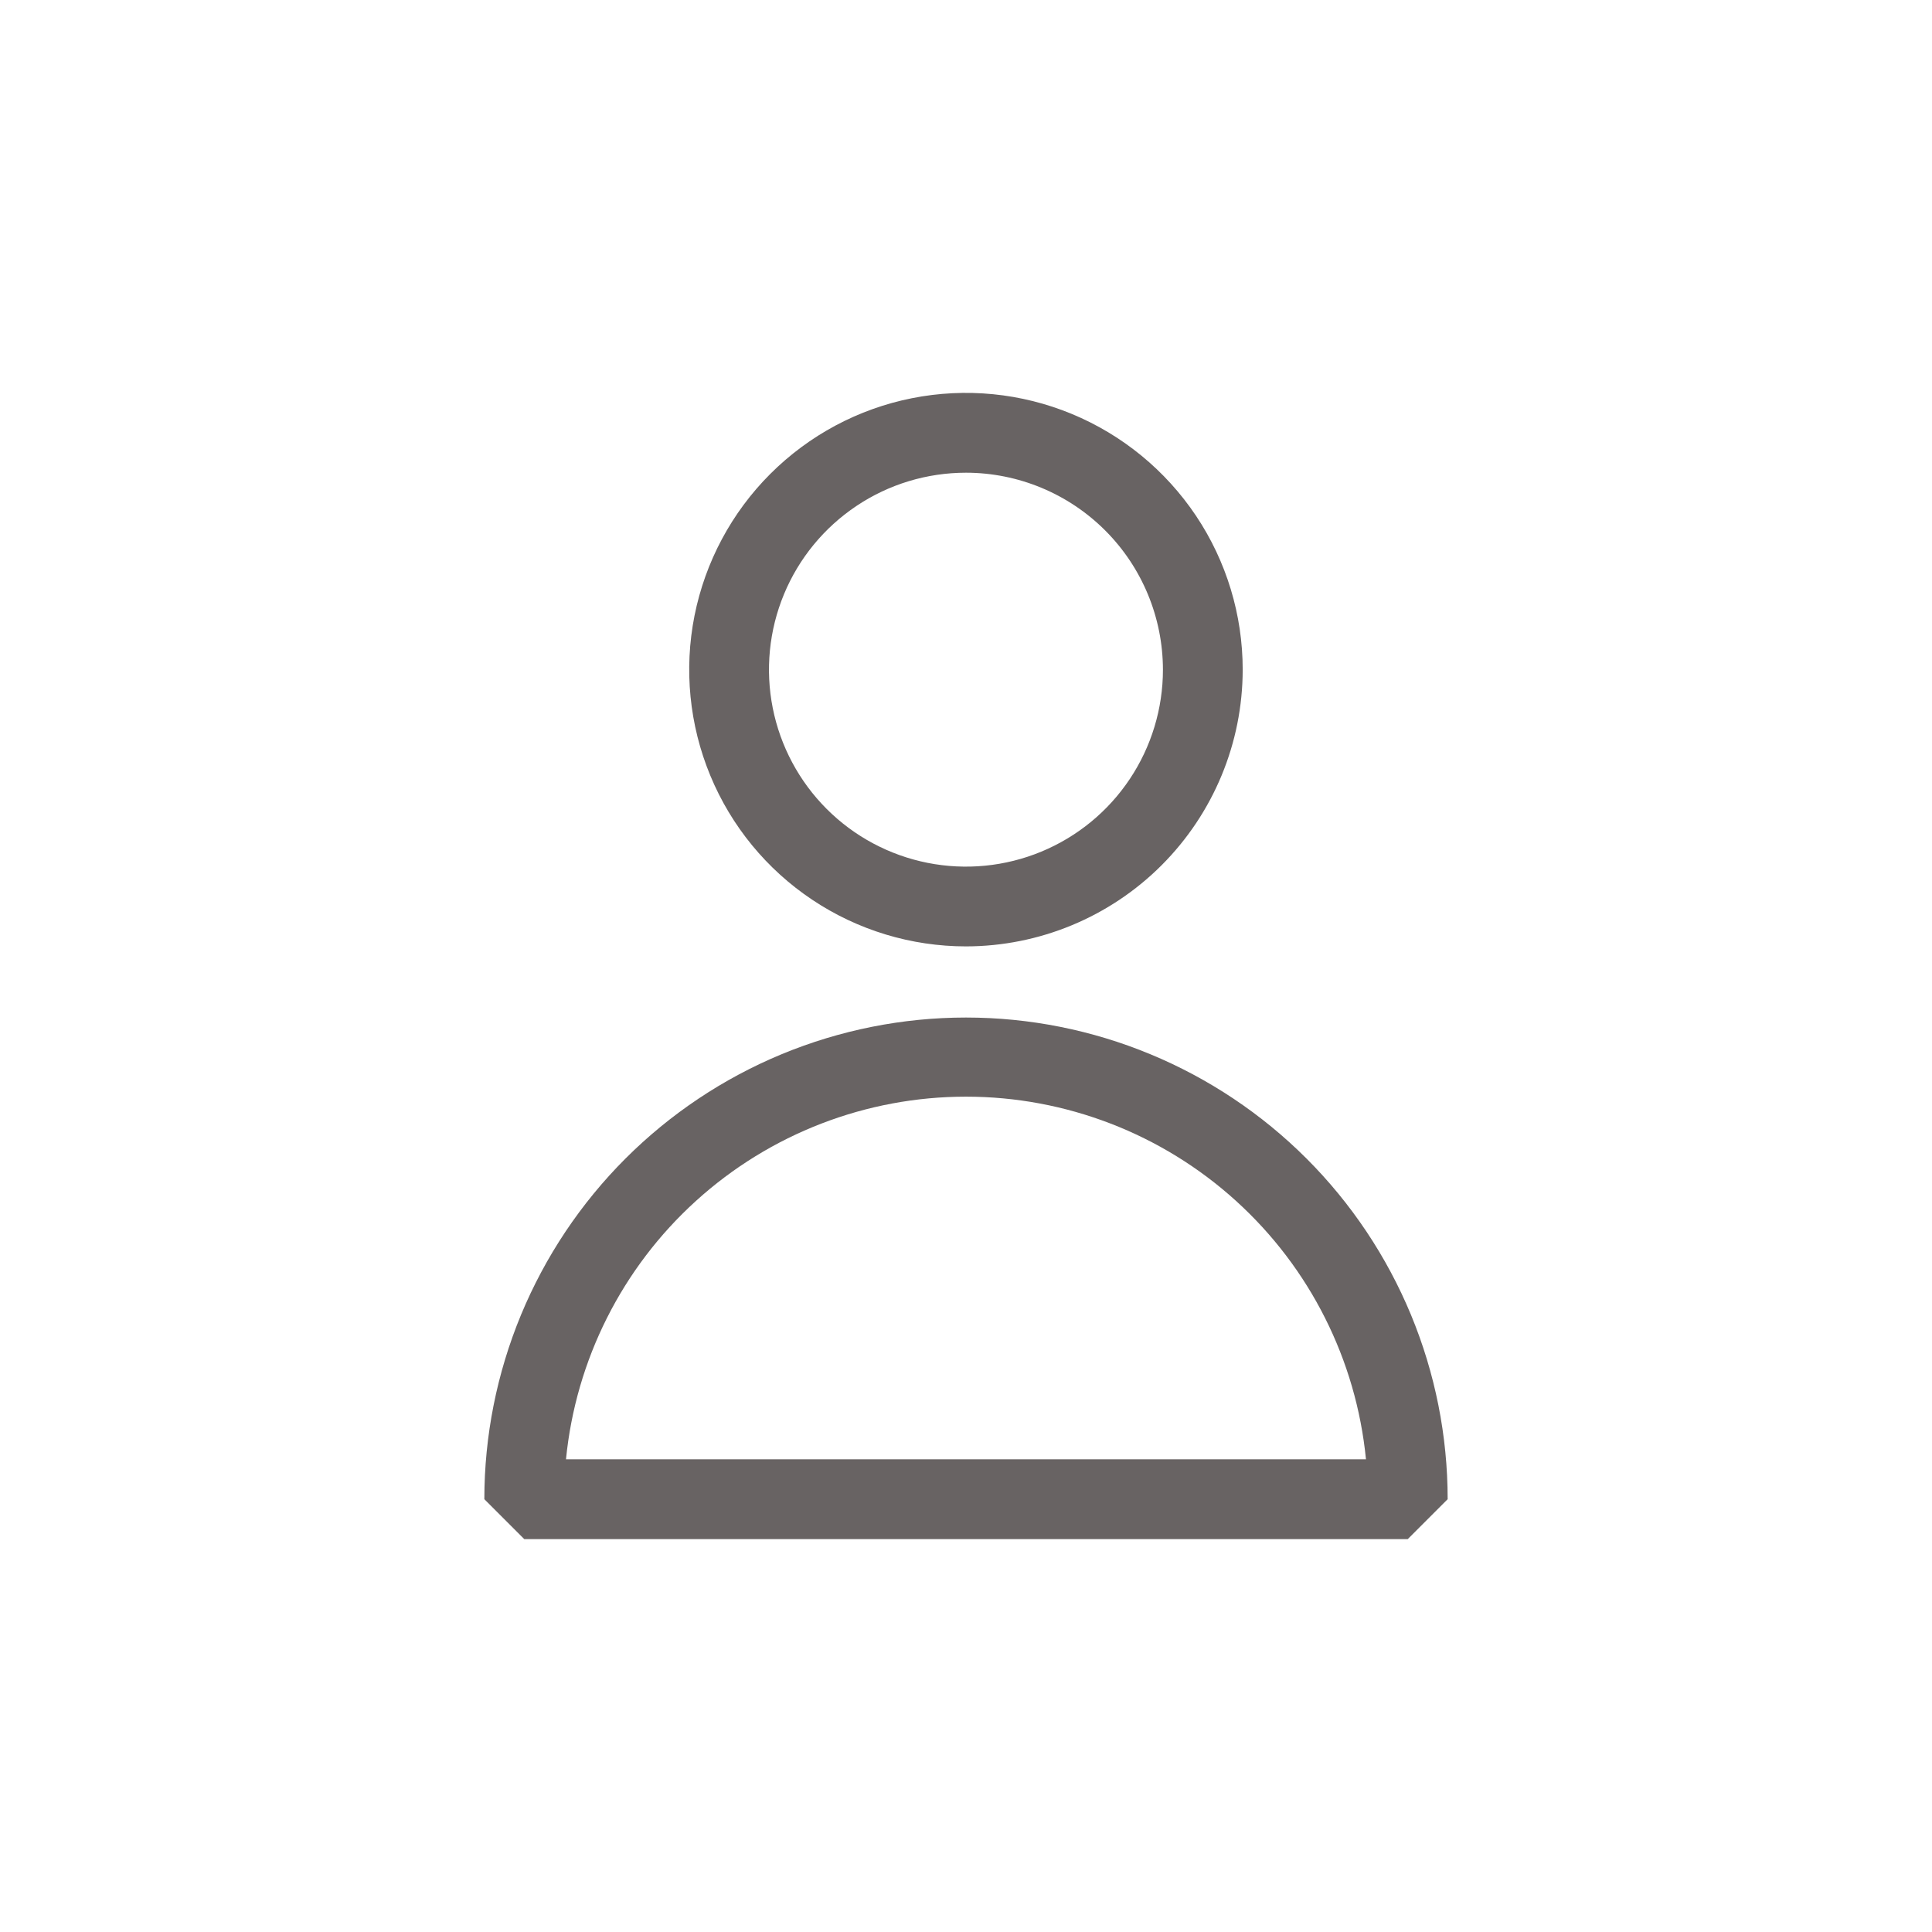
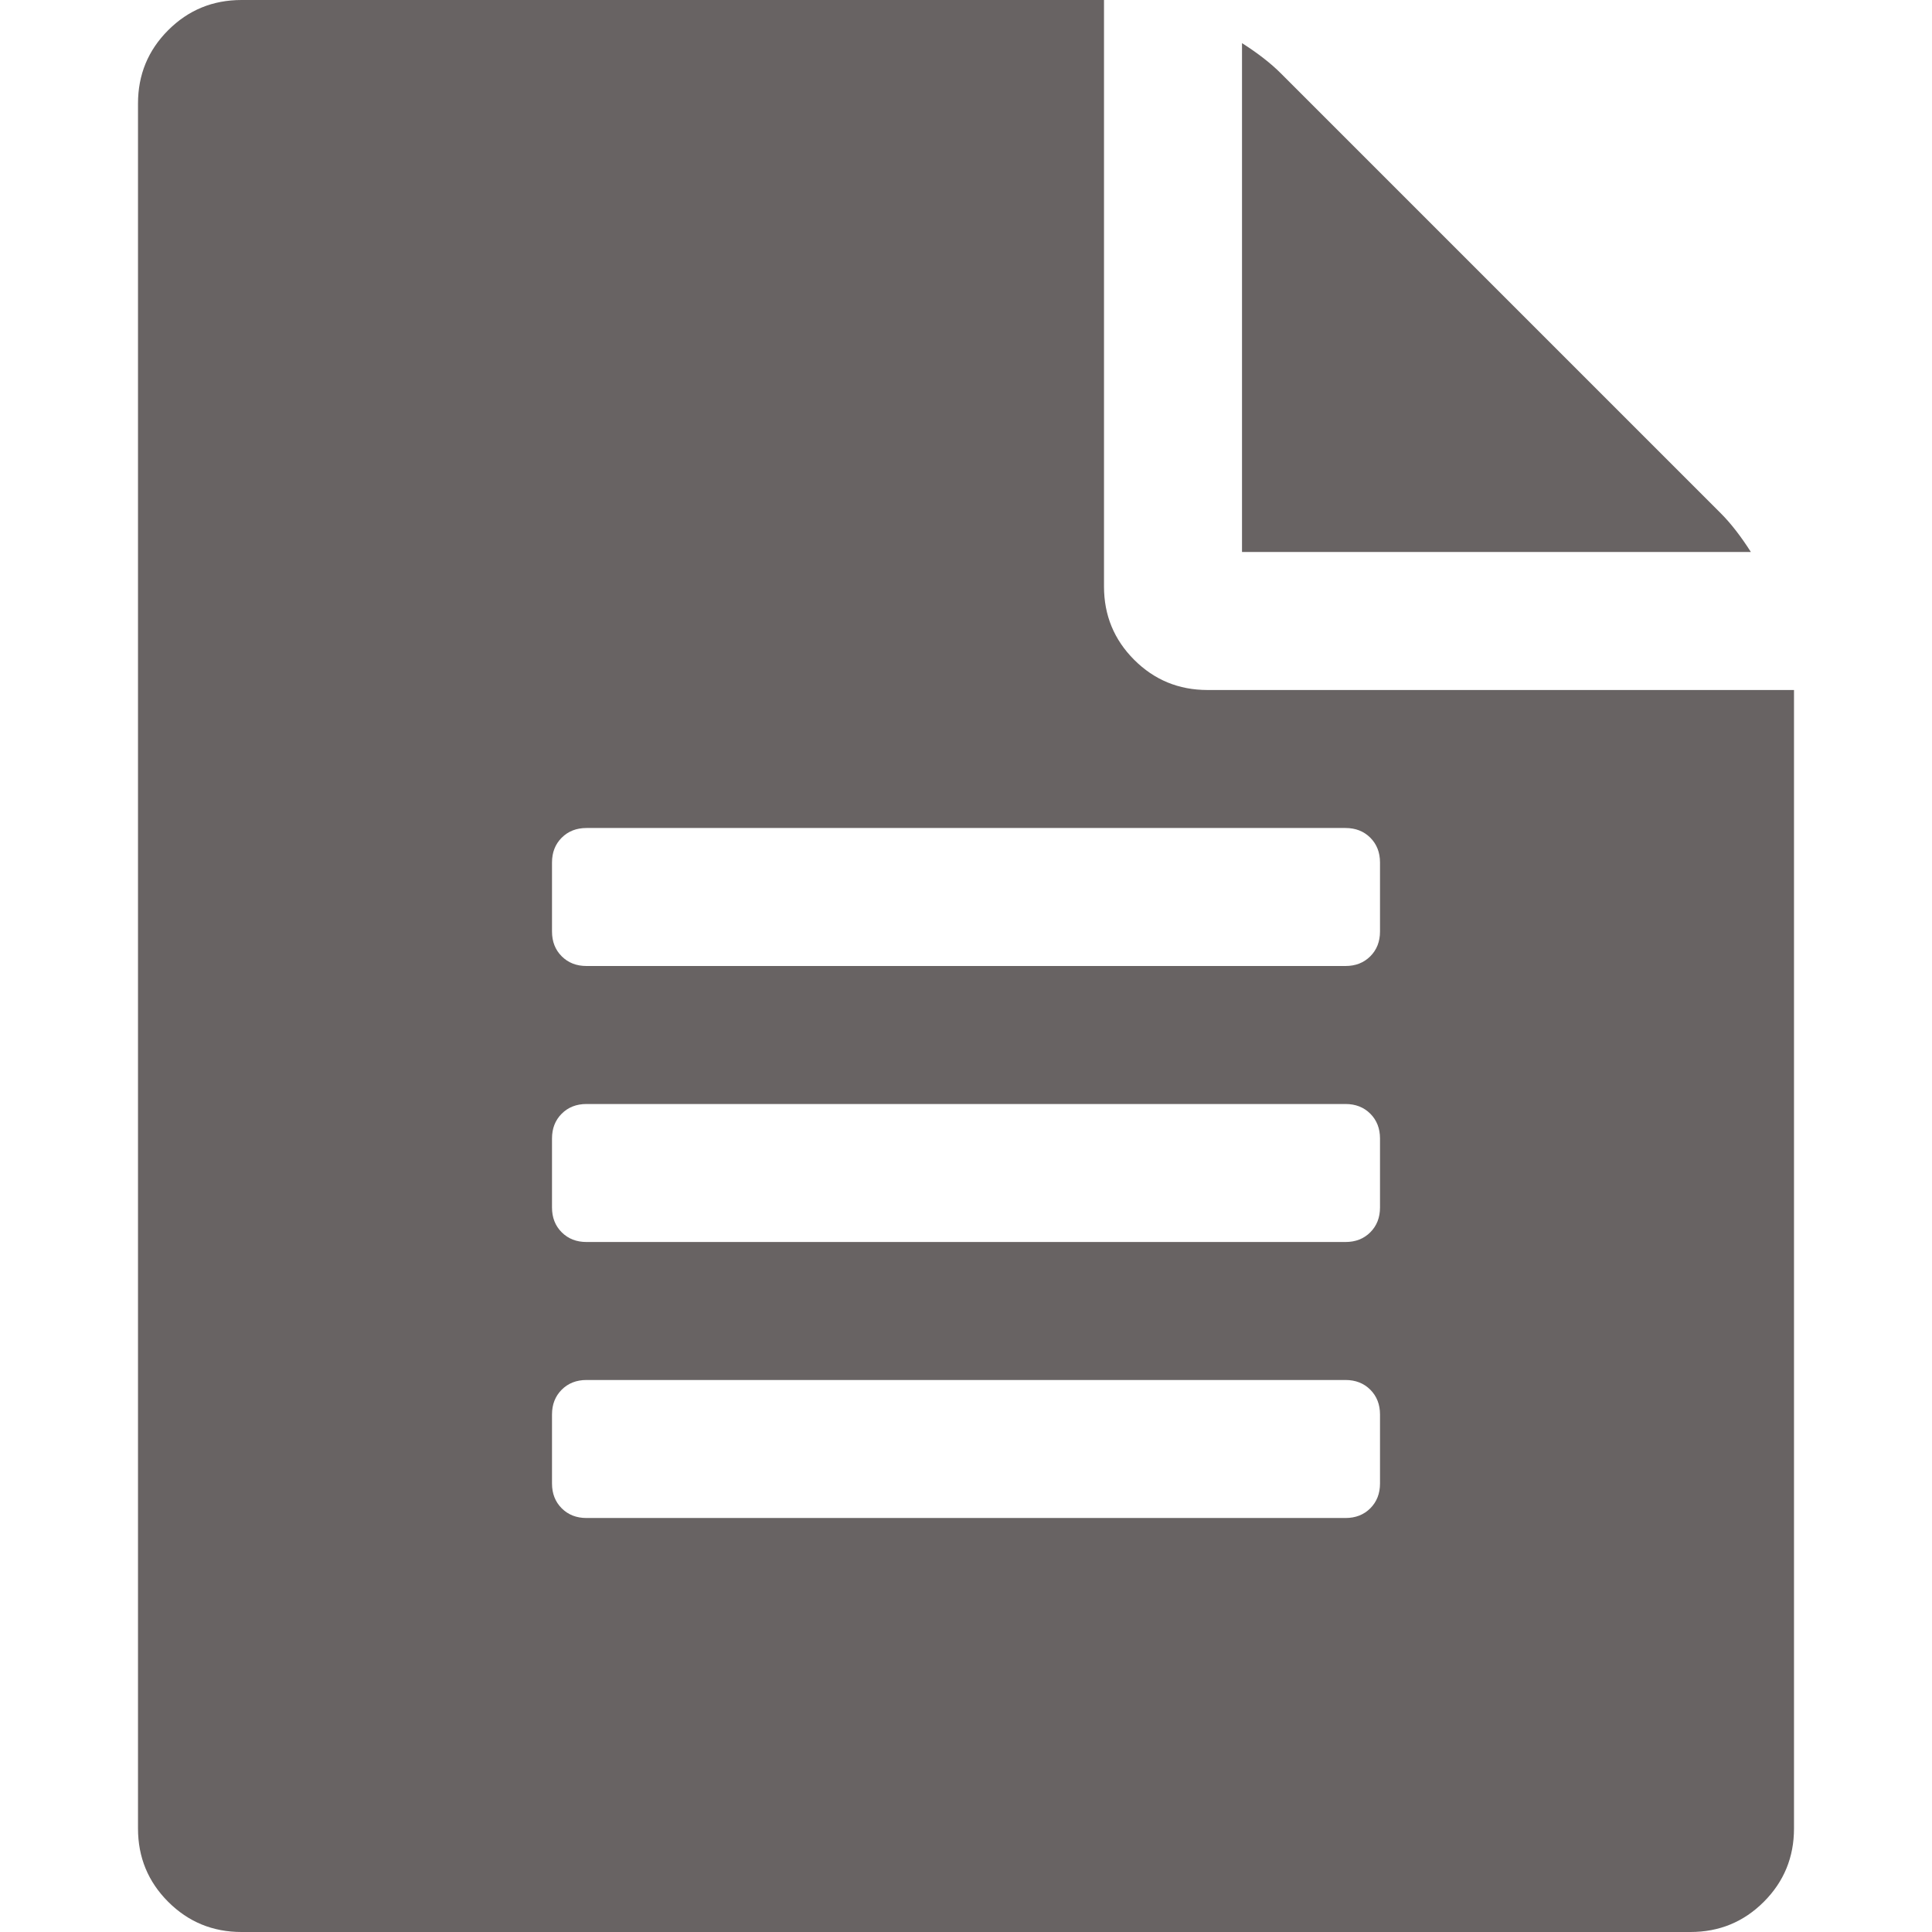
- <svg xmlns="http://www.w3.org/2000/svg" width="46" height="46" viewBox="0 0 46 46" fill="none">
-   <path d="M23 22.533C21.697 22.533 20.423 22.147 19.339 21.423C18.255 20.699 17.41 19.67 16.912 18.466C16.413 17.262 16.282 15.937 16.536 14.659C16.791 13.38 17.418 12.206 18.339 11.285C19.261 10.363 20.435 9.735 21.713 9.481C22.991 9.227 24.316 9.357 25.52 9.856C26.724 10.355 27.753 11.199 28.478 12.283C29.202 13.366 29.588 14.64 29.588 15.944C29.587 17.691 28.892 19.365 27.657 20.601C26.422 21.836 24.747 22.531 23 22.533ZM23 11.255C22.072 11.255 21.165 11.529 20.394 12.045C19.623 12.56 19.021 13.292 18.666 14.149C18.311 15.006 18.218 15.949 18.399 16.859C18.58 17.769 19.027 18.605 19.683 19.261C20.339 19.917 21.174 20.363 22.084 20.544C22.994 20.725 23.937 20.632 24.794 20.277C25.651 19.922 26.384 19.321 26.899 18.549C27.414 17.778 27.689 16.871 27.689 15.944C27.687 14.7 27.193 13.509 26.314 12.63C25.435 11.751 24.243 11.256 23 11.255ZM33.518 36.645H12.482L11.532 35.695C11.532 34.189 11.829 32.698 12.405 31.306C12.982 29.915 13.826 28.651 14.891 27.586C15.956 26.521 17.22 25.677 18.611 25.1C20.003 24.524 21.494 24.227 23 24.227C24.506 24.227 25.997 24.524 27.388 25.1C28.78 25.677 30.044 26.521 31.109 27.586C32.174 28.651 33.018 29.915 33.595 31.306C34.171 32.698 34.468 34.189 34.468 35.695L33.518 36.645ZM13.476 34.745H32.523C32.291 32.381 31.188 30.187 29.427 28.591C27.667 26.995 25.376 26.111 23 26.111C20.624 26.111 18.333 26.995 16.573 28.591C14.812 30.187 13.709 32.381 13.476 34.745Z" fill="#686363" />
+ <svg xmlns="http://www.w3.org/2000/svg" width="173" height="173" viewBox="0 0 173 173" fill="none">
+   <path d="M154.078 45.953C154.979 46.854 155.88 48.013 156.782 49.429H111.215V3.862C112.63 4.763 113.789 5.664 114.69 6.565L154.078 45.953ZM108.125 61.786H160.643V163.732C160.643 166.307 159.742 168.495 157.94 170.297C156.138 172.099 153.95 173 151.375 173H21.625C19.051 173 16.863 172.099 15.06 170.297C13.258 168.495 12.357 166.307 12.357 163.732V9.268C12.357 6.693 13.258 4.505 15.06 2.703C16.863 0.901 19.051 0 21.625 0H98.857V52.518C98.857 55.092 99.758 57.281 101.561 59.083C103.363 60.885 105.551 61.786 108.125 61.786ZM123.572 132.839V126.661C123.572 125.76 123.282 125.02 122.703 124.44C122.124 123.861 121.383 123.571 120.482 123.571H52.518C51.617 123.571 50.877 123.861 50.298 124.44C49.718 125.02 49.429 125.76 49.429 126.661V132.839C49.429 133.74 49.718 134.48 50.298 135.06C50.877 135.639 51.617 135.929 52.518 135.929H120.482C121.383 135.929 122.124 135.639 122.703 135.06C123.282 134.48 123.572 133.74 123.572 132.839ZM123.572 108.125V101.946C123.572 101.045 123.282 100.305 122.703 99.726C122.124 99.147 121.383 98.857 120.482 98.857H52.518C51.617 98.857 50.877 99.147 50.298 99.726C49.718 100.305 49.429 101.045 49.429 101.946V108.125C49.429 109.026 49.718 109.766 50.298 110.345C50.877 110.925 51.617 111.214 52.518 111.214H120.482C121.383 111.214 122.124 110.925 122.703 110.345C123.282 109.766 123.572 109.026 123.572 108.125ZM123.572 83.411V77.232C123.572 76.331 123.282 75.591 122.703 75.012C122.124 74.433 121.383 74.143 120.482 74.143H52.518C51.617 74.143 50.877 74.433 50.298 75.012C49.718 75.591 49.429 76.331 49.429 77.232V83.411C49.429 84.312 49.718 85.052 50.298 85.631C50.877 86.21 51.617 86.5 52.518 86.5H120.482C121.383 86.5 122.124 86.21 122.703 85.631C123.282 85.052 123.572 84.312 123.572 83.411Z" fill="#686363" />
</svg>
